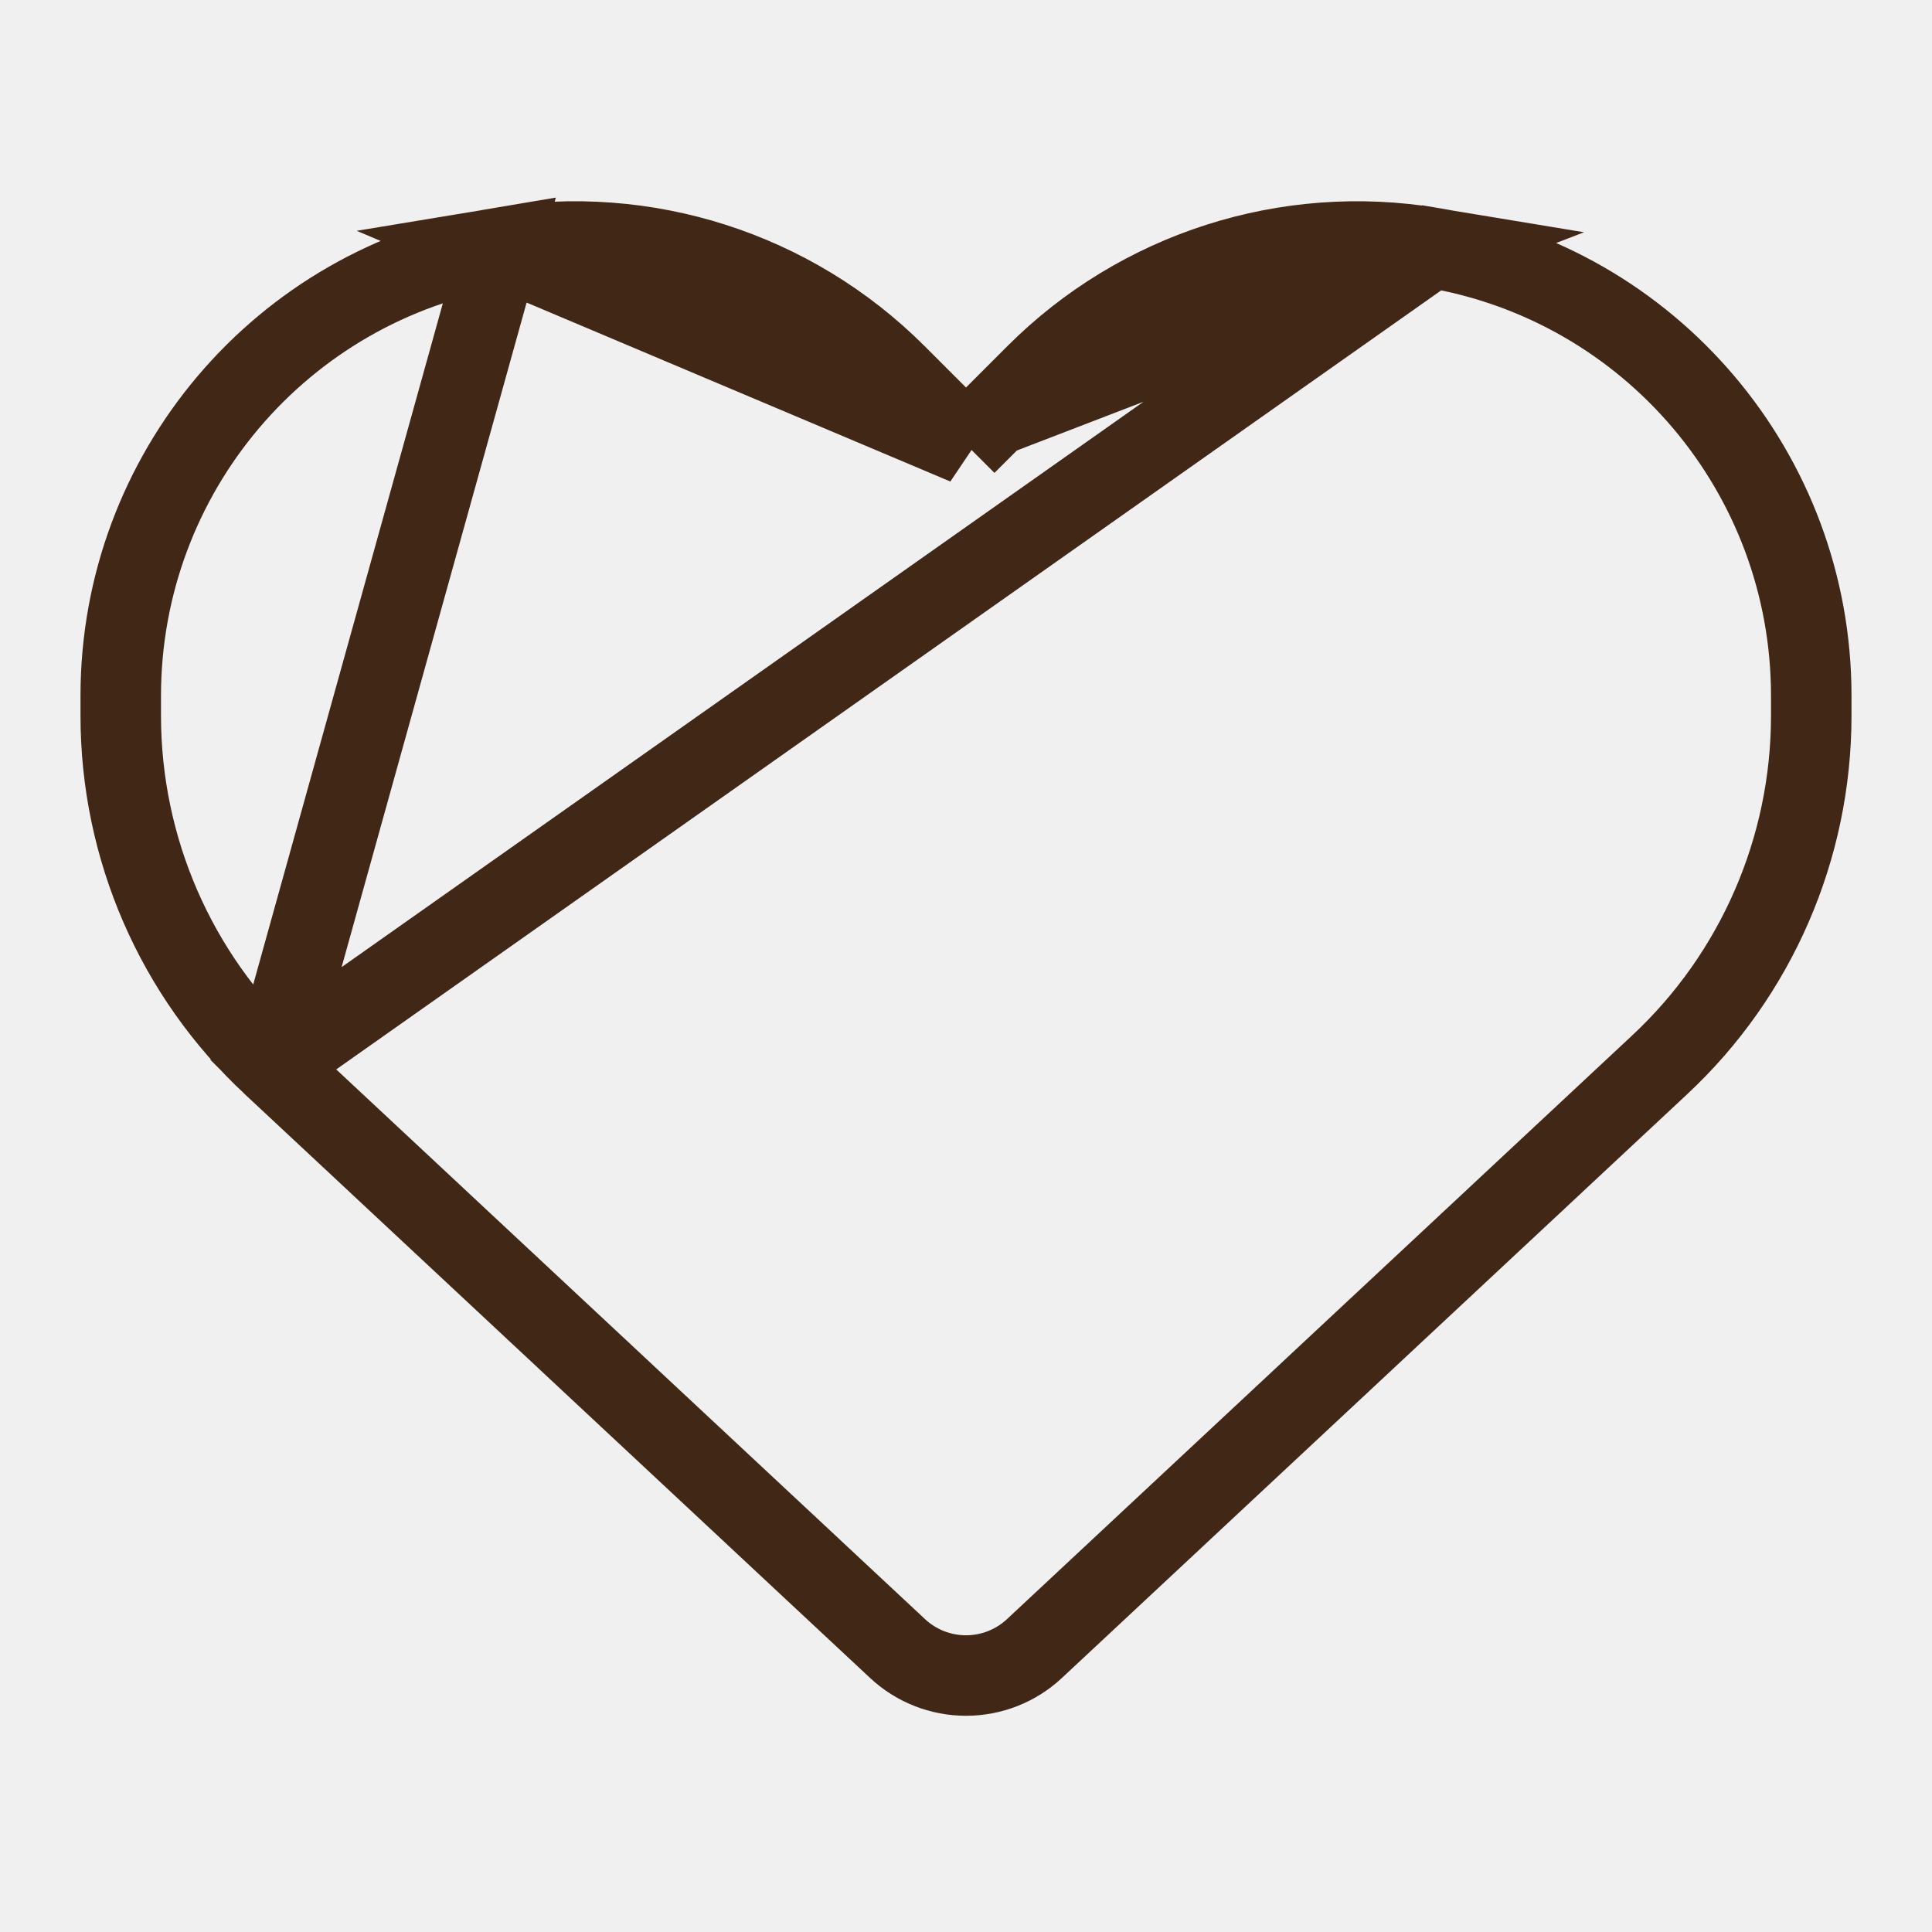
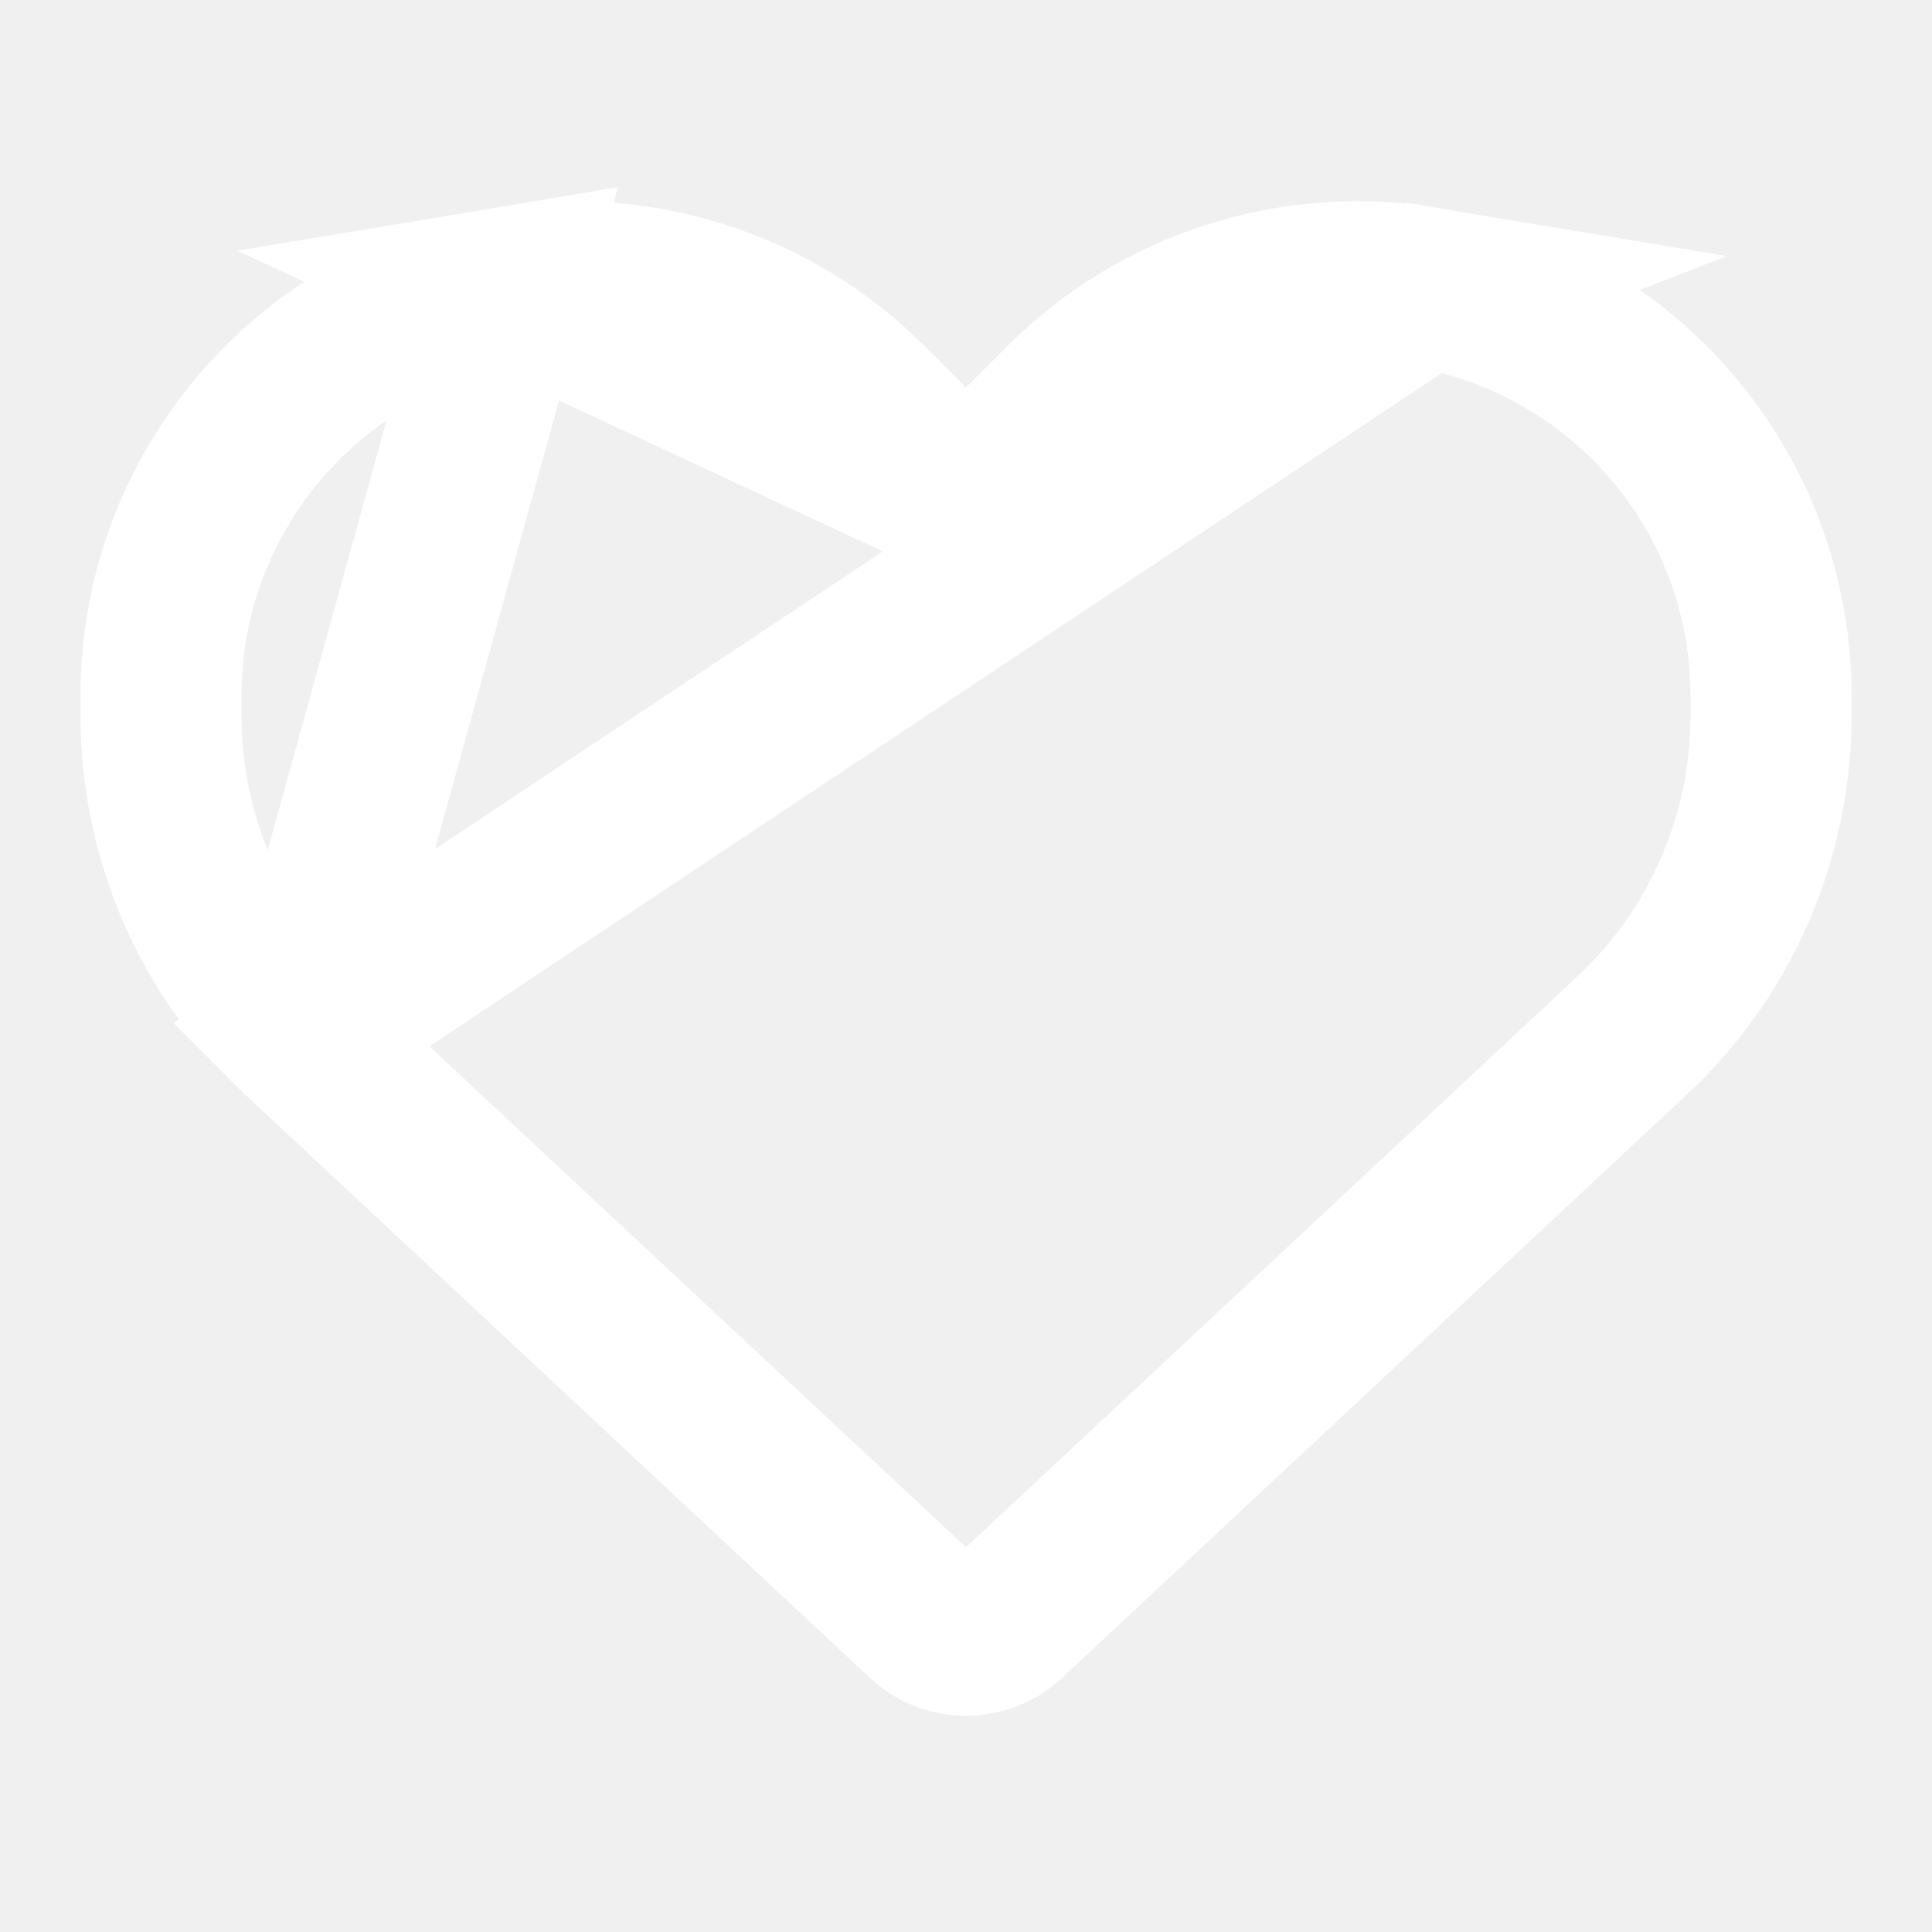
<svg xmlns="http://www.w3.org/2000/svg" width="48" height="48" viewBox="0 0 48 48" fill="none">
-   <path d="M6.772 26.461L6.773 26.462L22.302 40.96C22.761 41.388 23.367 41.628 24 41.628C24.633 41.628 25.239 41.388 25.698 40.96L41.227 26.462L41.228 26.461C43.636 24.219 45 21.073 45 17.783V17.285C45 11.767 41.014 7.062 35.575 6.154L6.772 26.461ZM6.772 26.461C4.364 24.219 3 21.073 3 17.783V17.285C3 11.767 6.986 7.062 12.425 6.154L6.772 26.461ZM24 11.042L23.293 10.335L22.262 9.304C19.689 6.73 16.026 5.554 12.426 6.154L24 11.042ZM24 11.042L24.707 10.335M24 11.042L24.707 10.335M24.707 10.335L25.738 9.304C28.311 6.73 31.974 5.554 35.574 6.154L24.707 10.335Z" stroke="#402716" stroke-width="2" />
+   <path d="M7.453 25.729L7.455 25.731L22.984 40.229C23.257 40.484 23.62 40.628 24 40.628C24.38 40.628 24.743 40.484 25.016 40.229L40.544 25.731L40.547 25.729C42.751 23.677 44 20.797 44 17.783V17.285C44 12.255 40.367 7.968 35.41 7.14L7.453 25.729ZM7.453 25.729C5.249 23.677 4 20.797 4 17.783V17.285C4 12.255 7.633 7.968 12.59 7.14L7.453 25.729ZM24 12.456L22.586 11.042L21.555 10.011C19.21 7.666 15.872 6.593 12.59 7.14L24 12.456ZM24 12.456L25.414 11.042M24 12.456L25.414 11.042M25.414 11.042L26.445 10.011C28.79 7.666 32.128 6.593 35.41 7.14L25.414 11.042Z" stroke="white" stroke-width="4" />
</svg>
